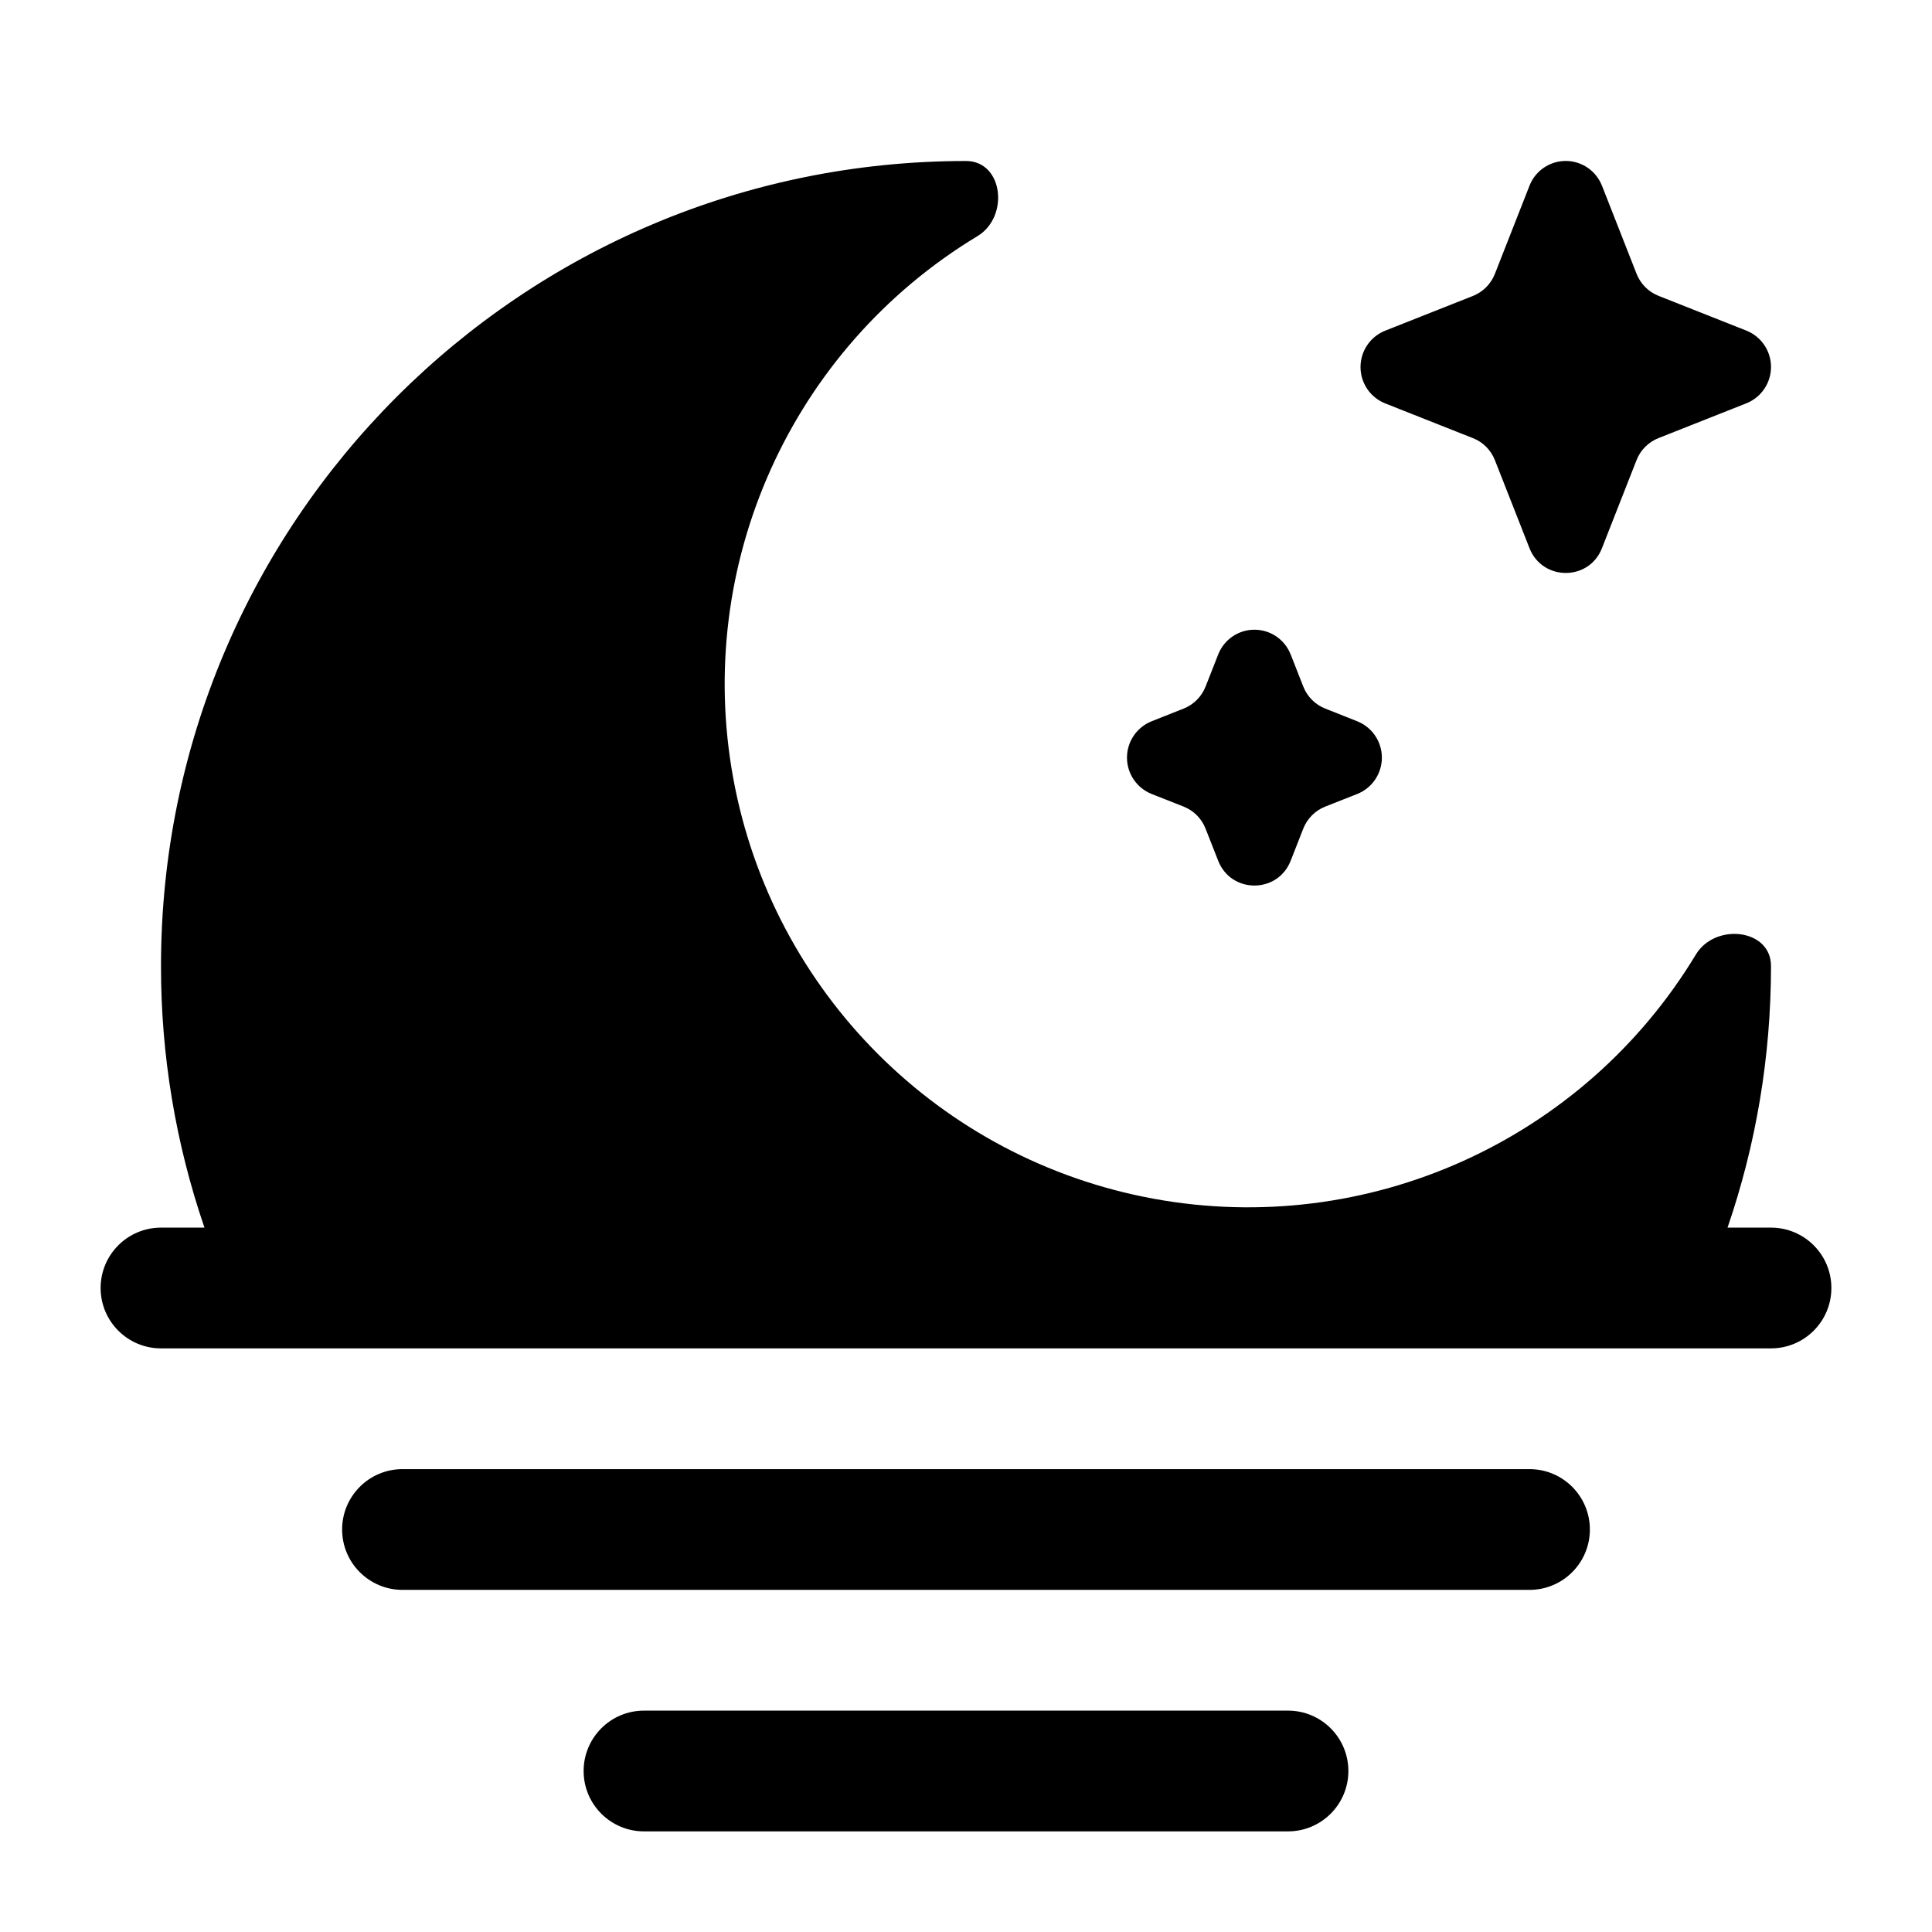
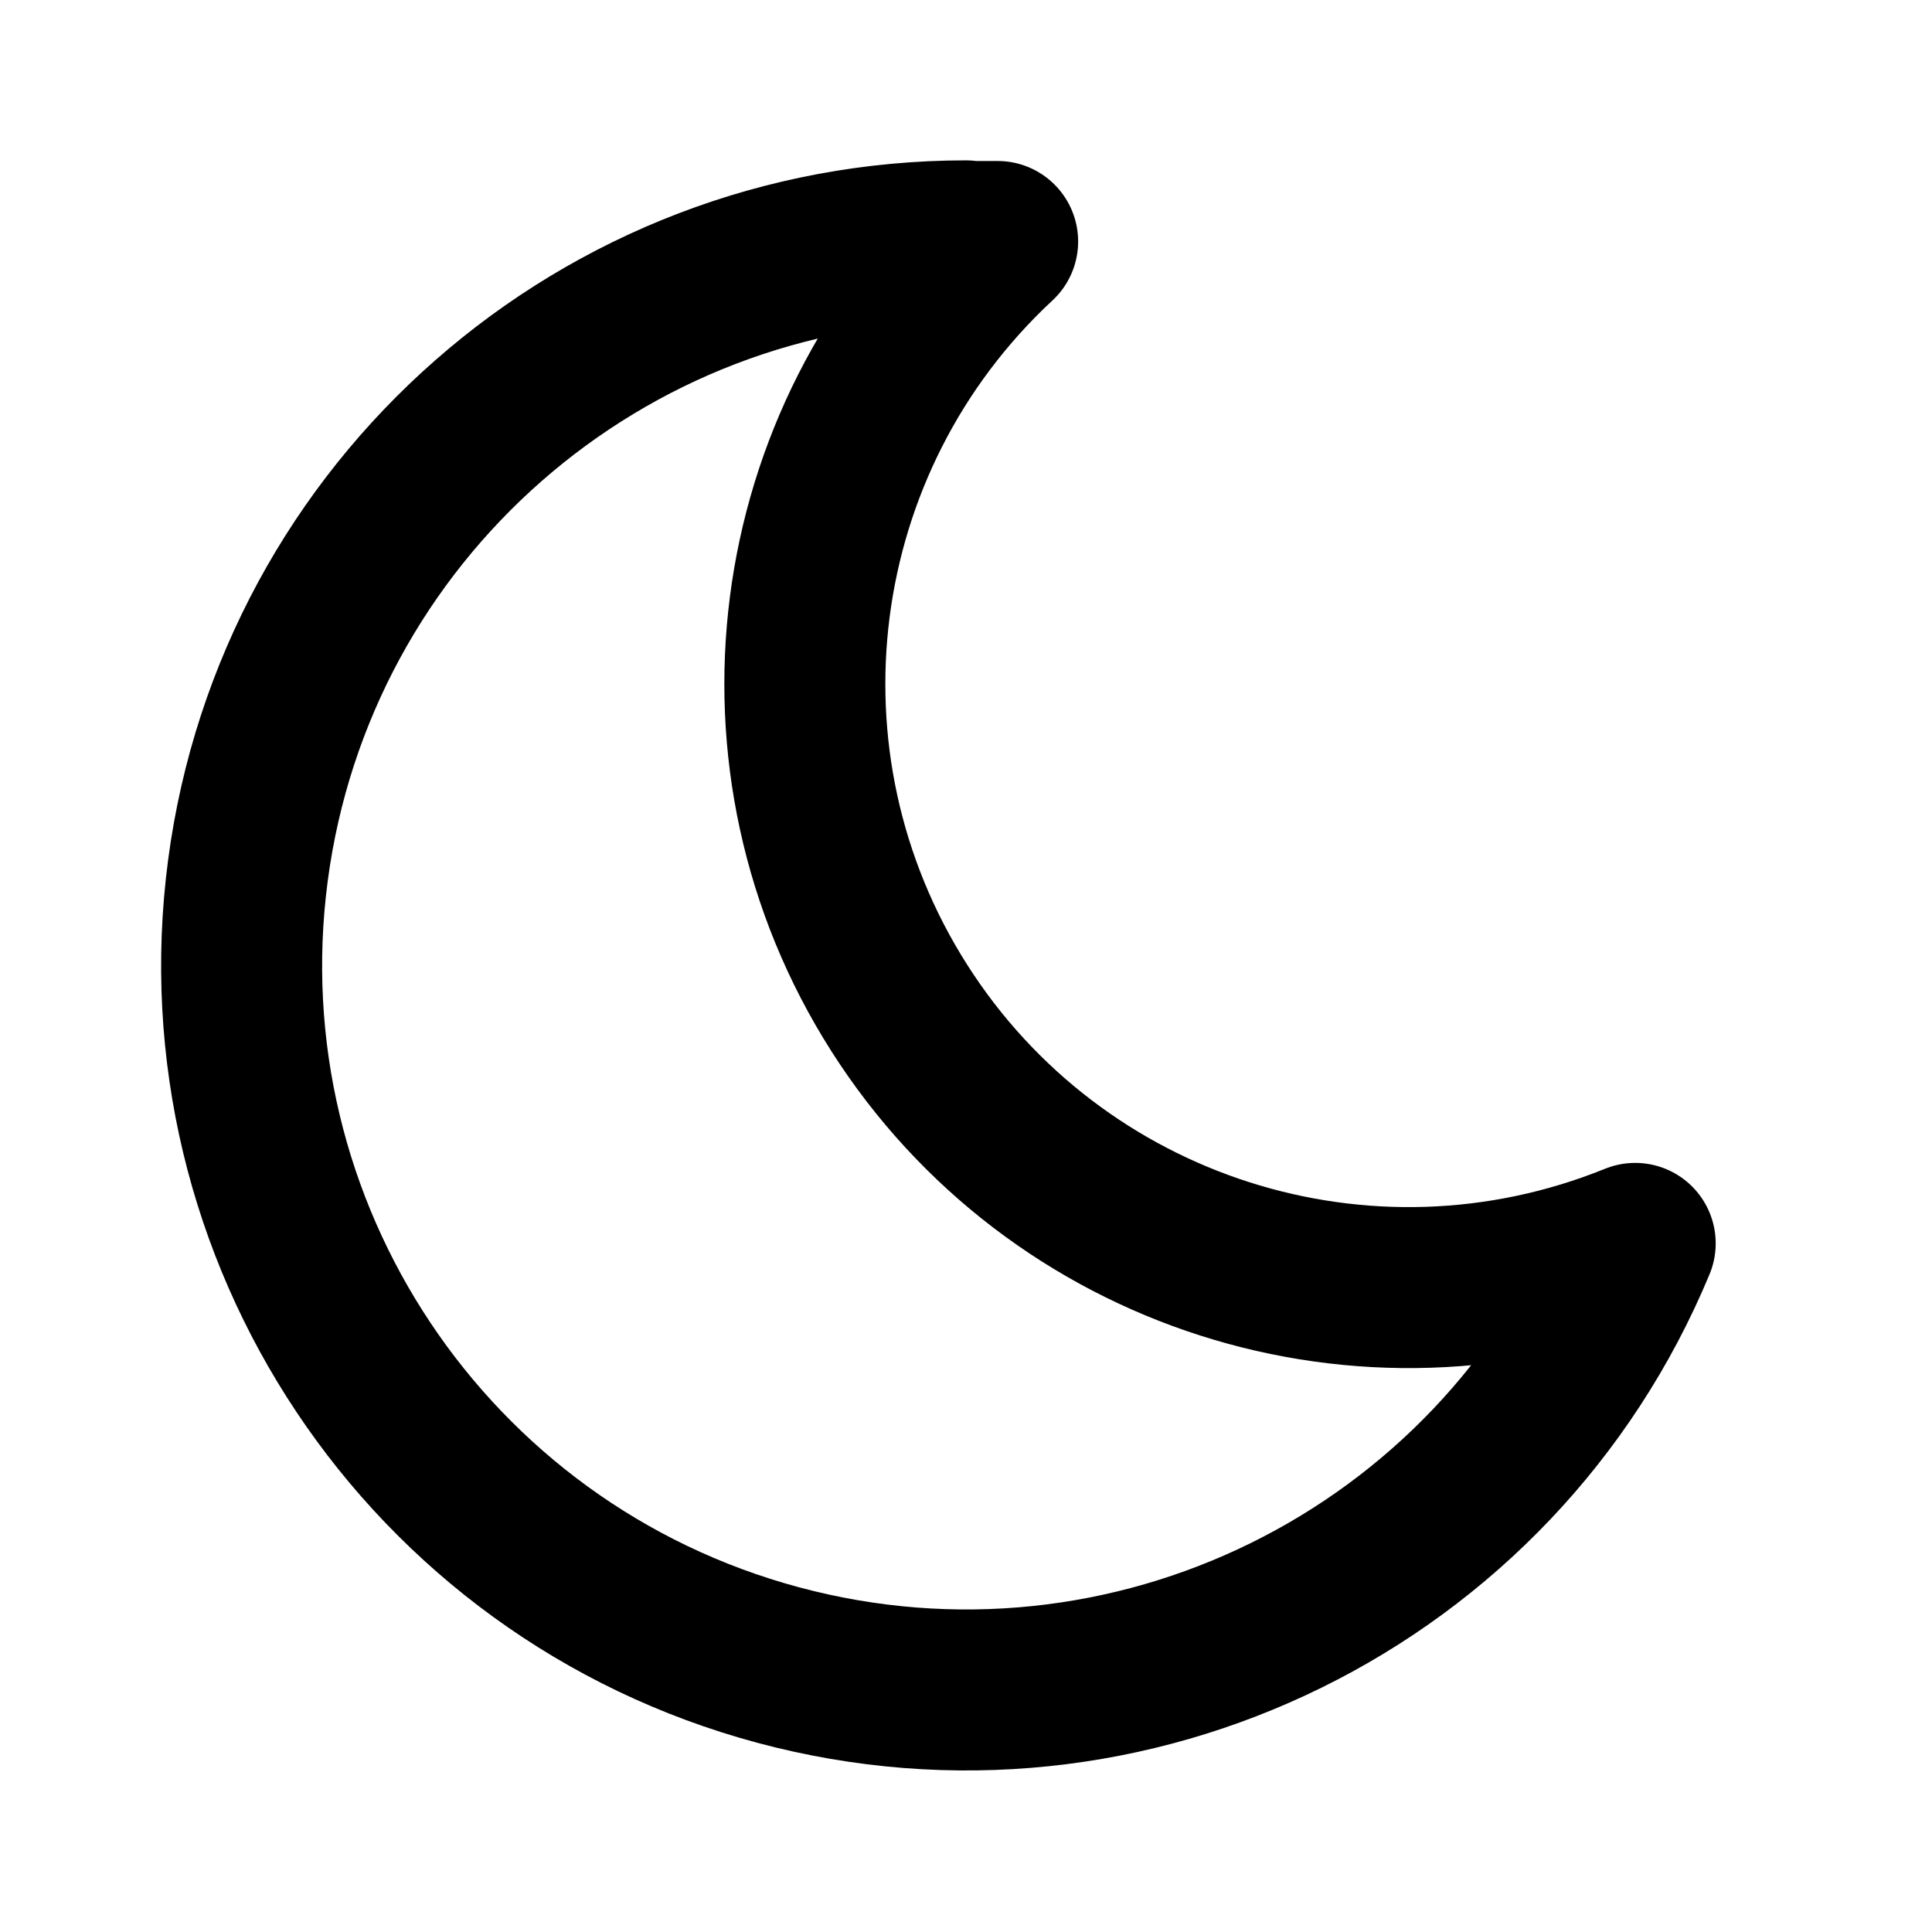
- <svg xmlns="http://www.w3.org/2000/svg" viewBox="0 0 24 24" fill="currentColor">
-   <path d="M2 12C2 6.477 6.477 2 12 2c.463 0 .54.693.143.933a6.5 6.5 0 1 0 8.924 8.924c.24-.396.933-.32.933.143 0 1.138-.19 2.231-.54 3.25H22a.75.75 0 0 1 0 1.5H2a.75.75 0 0 1 0-1.5h.54A9.987 9.987 0 0 1 2 12ZM5 18.25a.75.75 0 0 0 0 1.5h14a.75.75 0 0 0 0-1.5H5ZM8 21.25a.75.75 0 0 0 0 1.5h8a.75.75 0 0 0 0-1.5H8ZM19.9 2.307a.483.483 0 0 0-.9 0l-.43 1.095a.484.484 0 0 1-.272.274l-1.091.432a.486.486 0 0 0 0 .903l1.091.432c.125.049.223.148.272.273L19 6.81c.162.41.74.41.9 0l.43-1.095a.484.484 0 0 1 .273-.273l1.091-.432a.486.486 0 0 0 0-.903l-1.091-.432a.484.484 0 0 1-.273-.274l-.43-1.095Z" />
-   <path d="M16.033 8.13a.483.483 0 0 0-.9 0l-.157.399a.484.484 0 0 1-.272.273l-.398.158a.486.486 0 0 0 0 .903l.398.157c.125.05.223.148.272.274l.157.399c.161.41.739.41.9 0l.157-.4a.484.484 0 0 1 .272-.273l.398-.157a.486.486 0 0 0 0-.903l-.398-.158a.484.484 0 0 1-.272-.273l-.157-.4Z" />
+ <svg xmlns="http://www.w3.org/2000/svg" class="icon icon-tabler icon-tabler-moon" viewBox="0 0 24 24" stroke-width="2" stroke="currentColor" fill="none" stroke-linecap="round" stroke-linejoin="round">
+   <path d="M0 0h24v24H0z" stroke="none" />
+   <path d="M12 3h.393a7.5 7.5 0 0 0 7.92 12.446A9 9 0 1 1 12 2.992z" />
</svg>
